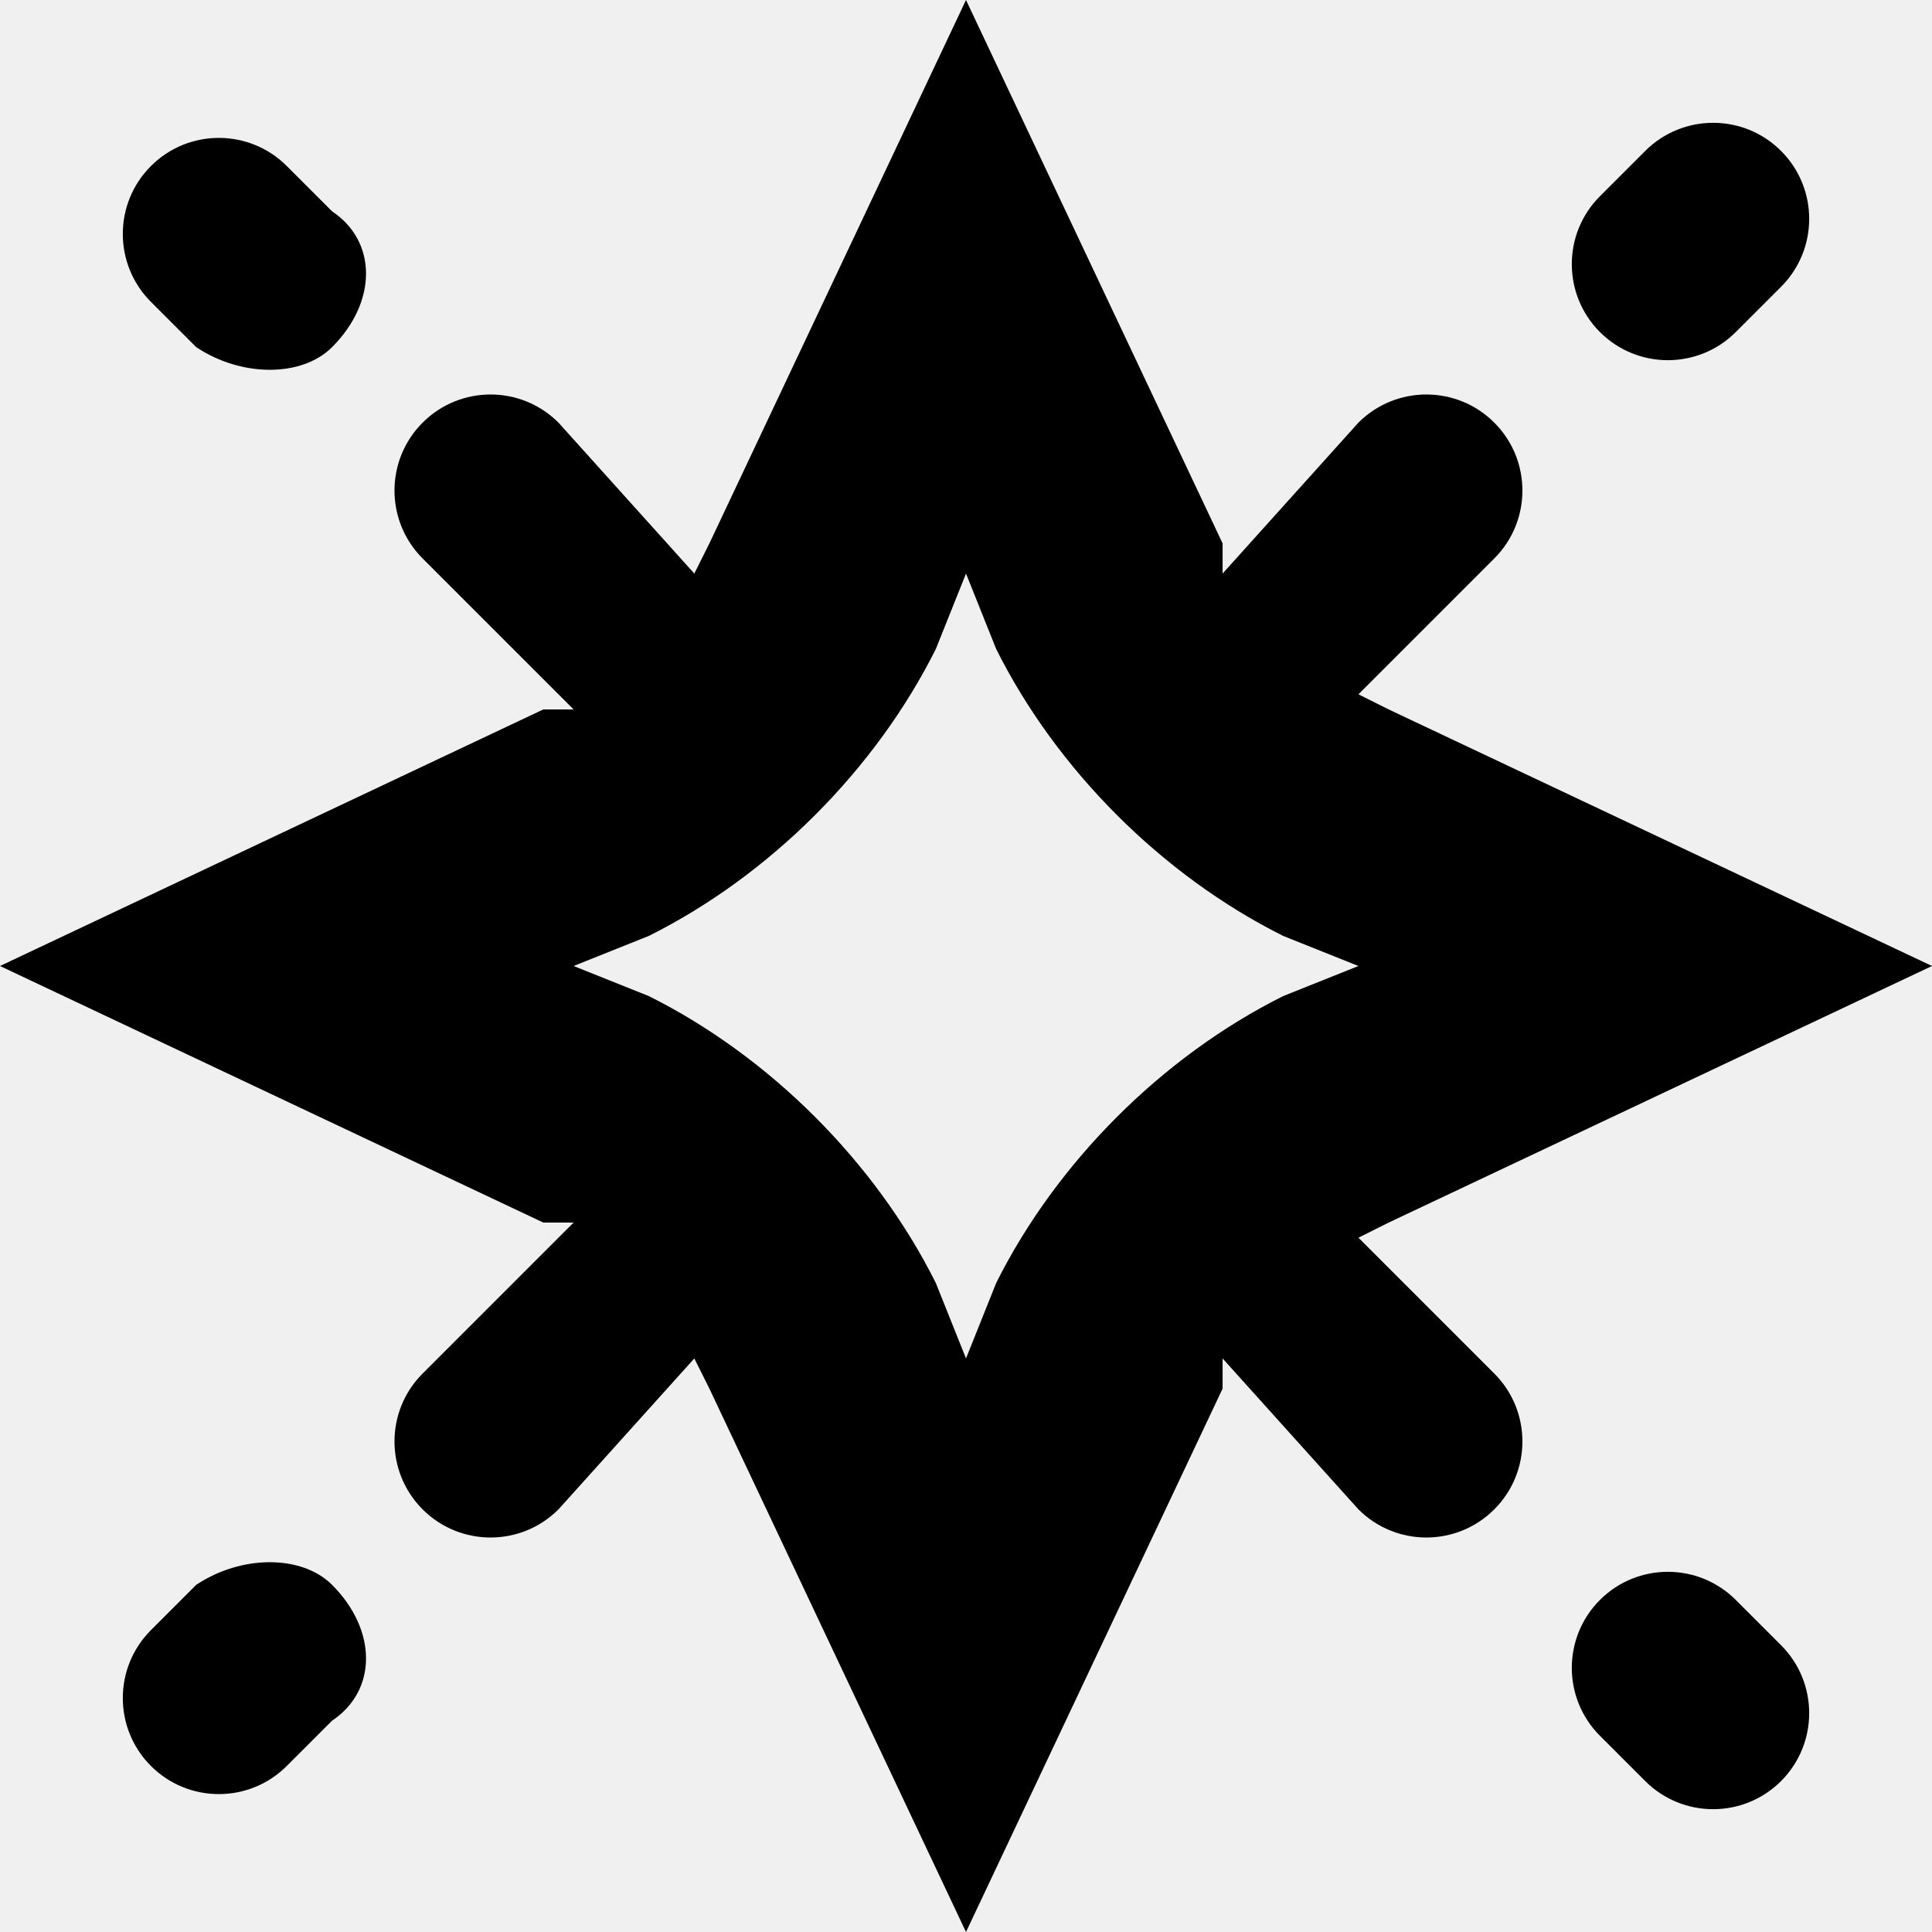
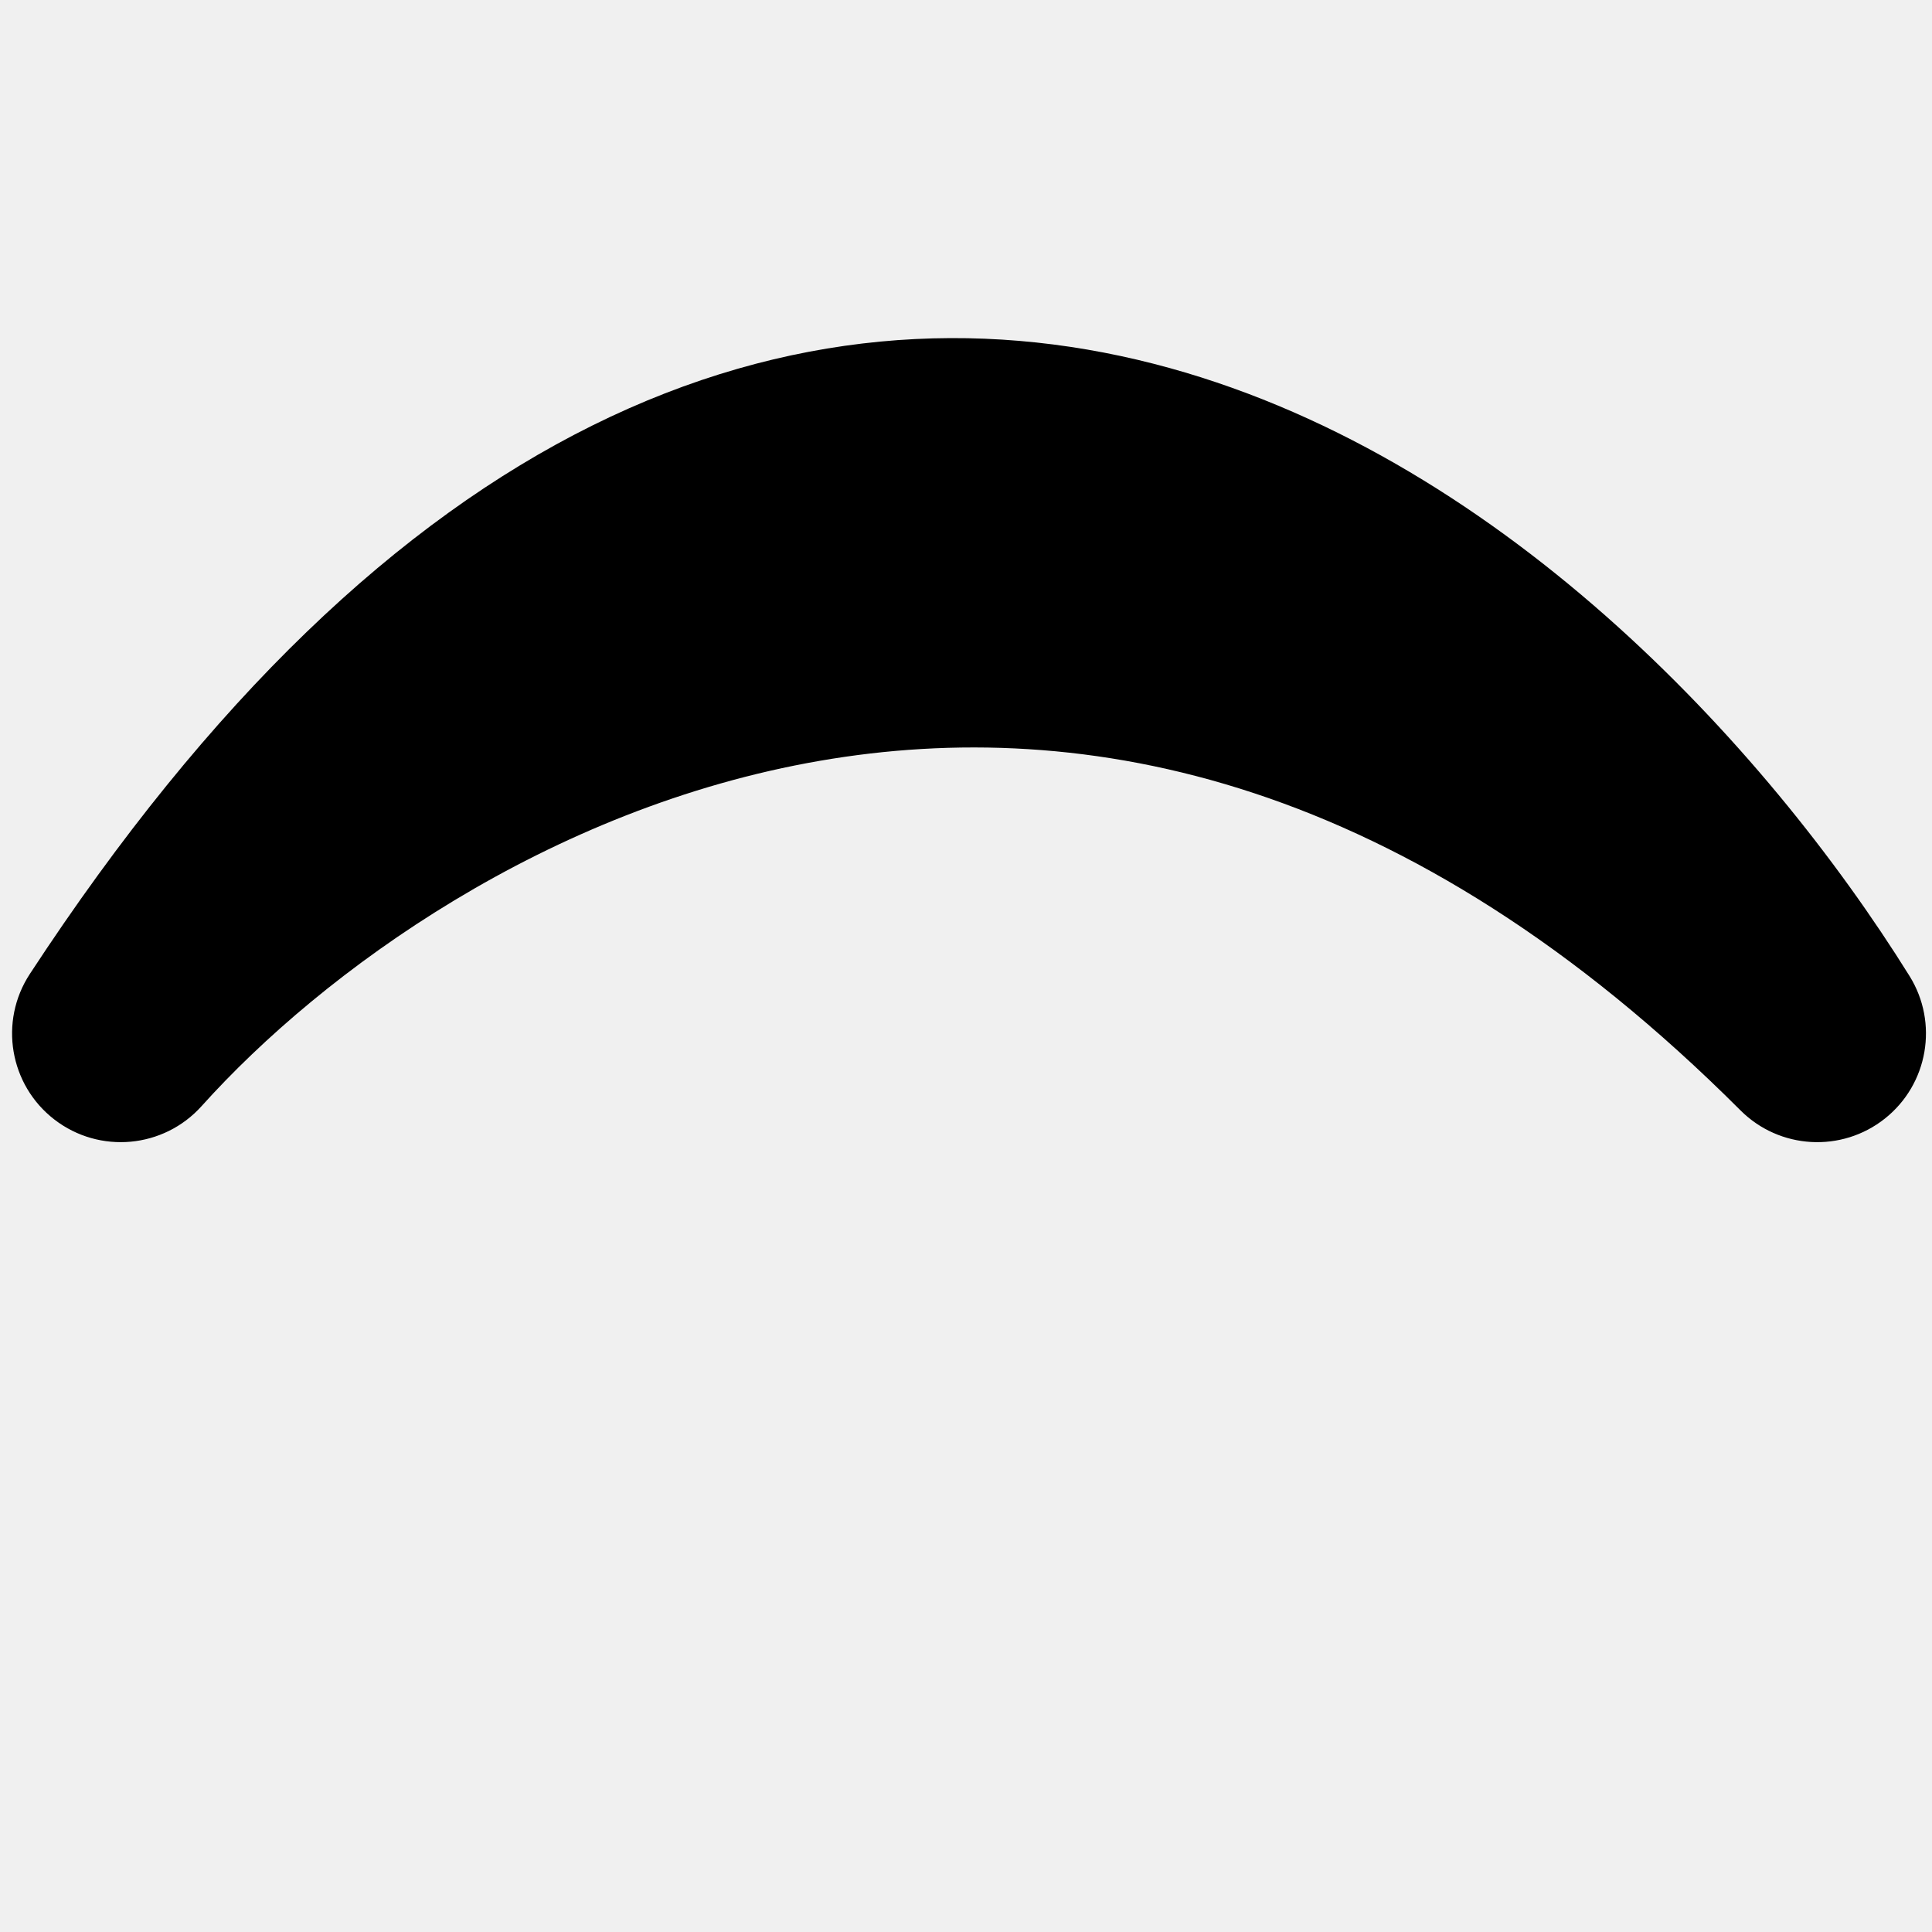
- <svg xmlns="http://www.w3.org/2000/svg" viewBox="0 0 128 128">
-   <path fill-rule="evenodd" d="M81 36 64 0 47 36l-1 2-9-10a6 6 0 0 0-9 9l10 10h-2L0 64l36 17h2L28 91a6 6 0 1 0 9 9l9-10 1 2 17 36 17-36v-2l9 10a6 6 0 1 0 9-9l-9-9 2-1 36-17-36-17-2-1 9-9a6 6 0 1 0-9-9l-9 10v-2Zm-17 2-2 5c-4 8-11 15-19 19l-5 2 5 2c8 4 15 11 19 19l2 5 2-5c4-8 11-15 19-19l5-2-5-2c-8-4-15-11-19-19l-2-5Z" clip-rule="evenodd" />
-   <path d="M118 19a6 6 0 0 0-9-9l-3 3a6 6 0 1 0 9 9l3-3Zm-96 4c-2 2-6 2-9 0l-3-3a6 6 0 1 1 9-9l3 3c3 2 3 6 0 9Zm0 82c-2-2-6-2-9 0l-3 3a6 6 0 1 0 9 9l3-3c3-2 3-6 0-9Zm96 4a6 6 0 0 1-9 9l-3-3a6 6 0 1 1 9-9l3 3Z" />
-   <style>path{fill:#000}@media (prefers-color-scheme:dark){path{fill:#fff}}</style>
+ <svg xmlns="http://www.w3.org/2000/svg" fill="none" viewBox="0 0 128 128">
+   <path d="M39.234 28.196C52.136 21.795 64.812 21.126 76.415 24.096C99.073 29.895 116.949 49.309 126.512 64.665C128.446 67.771 127.743 71.834 124.878 74.109C122.013 76.385 117.896 76.15 115.309 73.562C93.188 51.442 71.844 47.374 54.318 50.405C36.304 53.521 21.411 64.319 13.355 73.284C10.839 76.083 6.593 76.472 3.61 74.177C0.627 71.882 -0.085 67.677 1.976 64.528C13.954 46.229 26.474 34.527 39.234 28.196Z" />
+   <style>
+         path { fill: #000; }
+         @media (prefers-color-scheme: dark) {
+             path { fill: #FFF; }
+         }
+     </style>
</svg>
